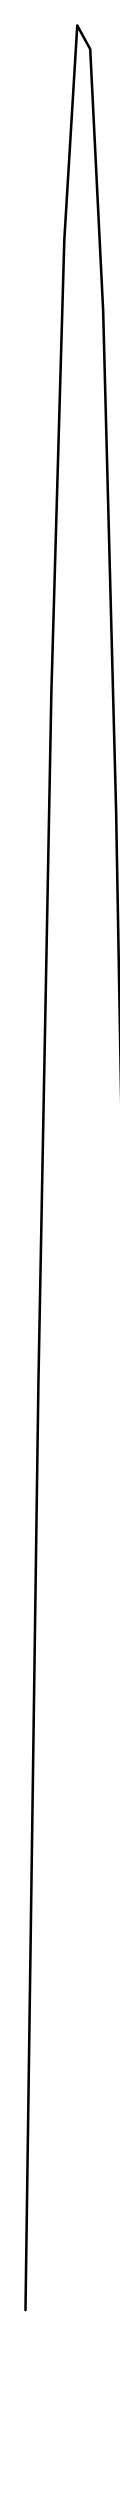
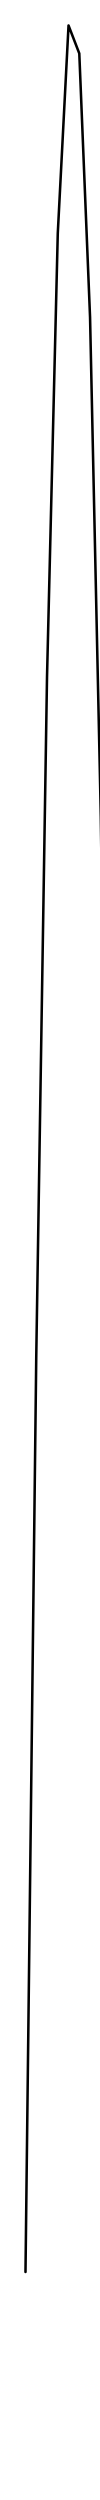
<svg xmlns="http://www.w3.org/2000/svg" version="1.1">
-   <polyline points="10,906.23 15.078,542.154 20.157,271.423 25.235,94.038 30.313,10 35.391,19.308 40.469,121.962 45.548,317.962 50.626,607.308 55.704,990" fill="none" stroke="Black" stroke-width="1" stroke-linecap="round" stroke-linejoin="round" />
+   <polyline points="10,891.22 14.221,532.147 18.442,265.586 22.663,91.537 26.884,10 31.105,20.976 35.326,124.463 39.547,320.463 43.767,608.976 47.988,990" fill="none" stroke="Black" stroke-width="1" stroke-linecap="round" stroke-linejoin="round" />
</svg>
